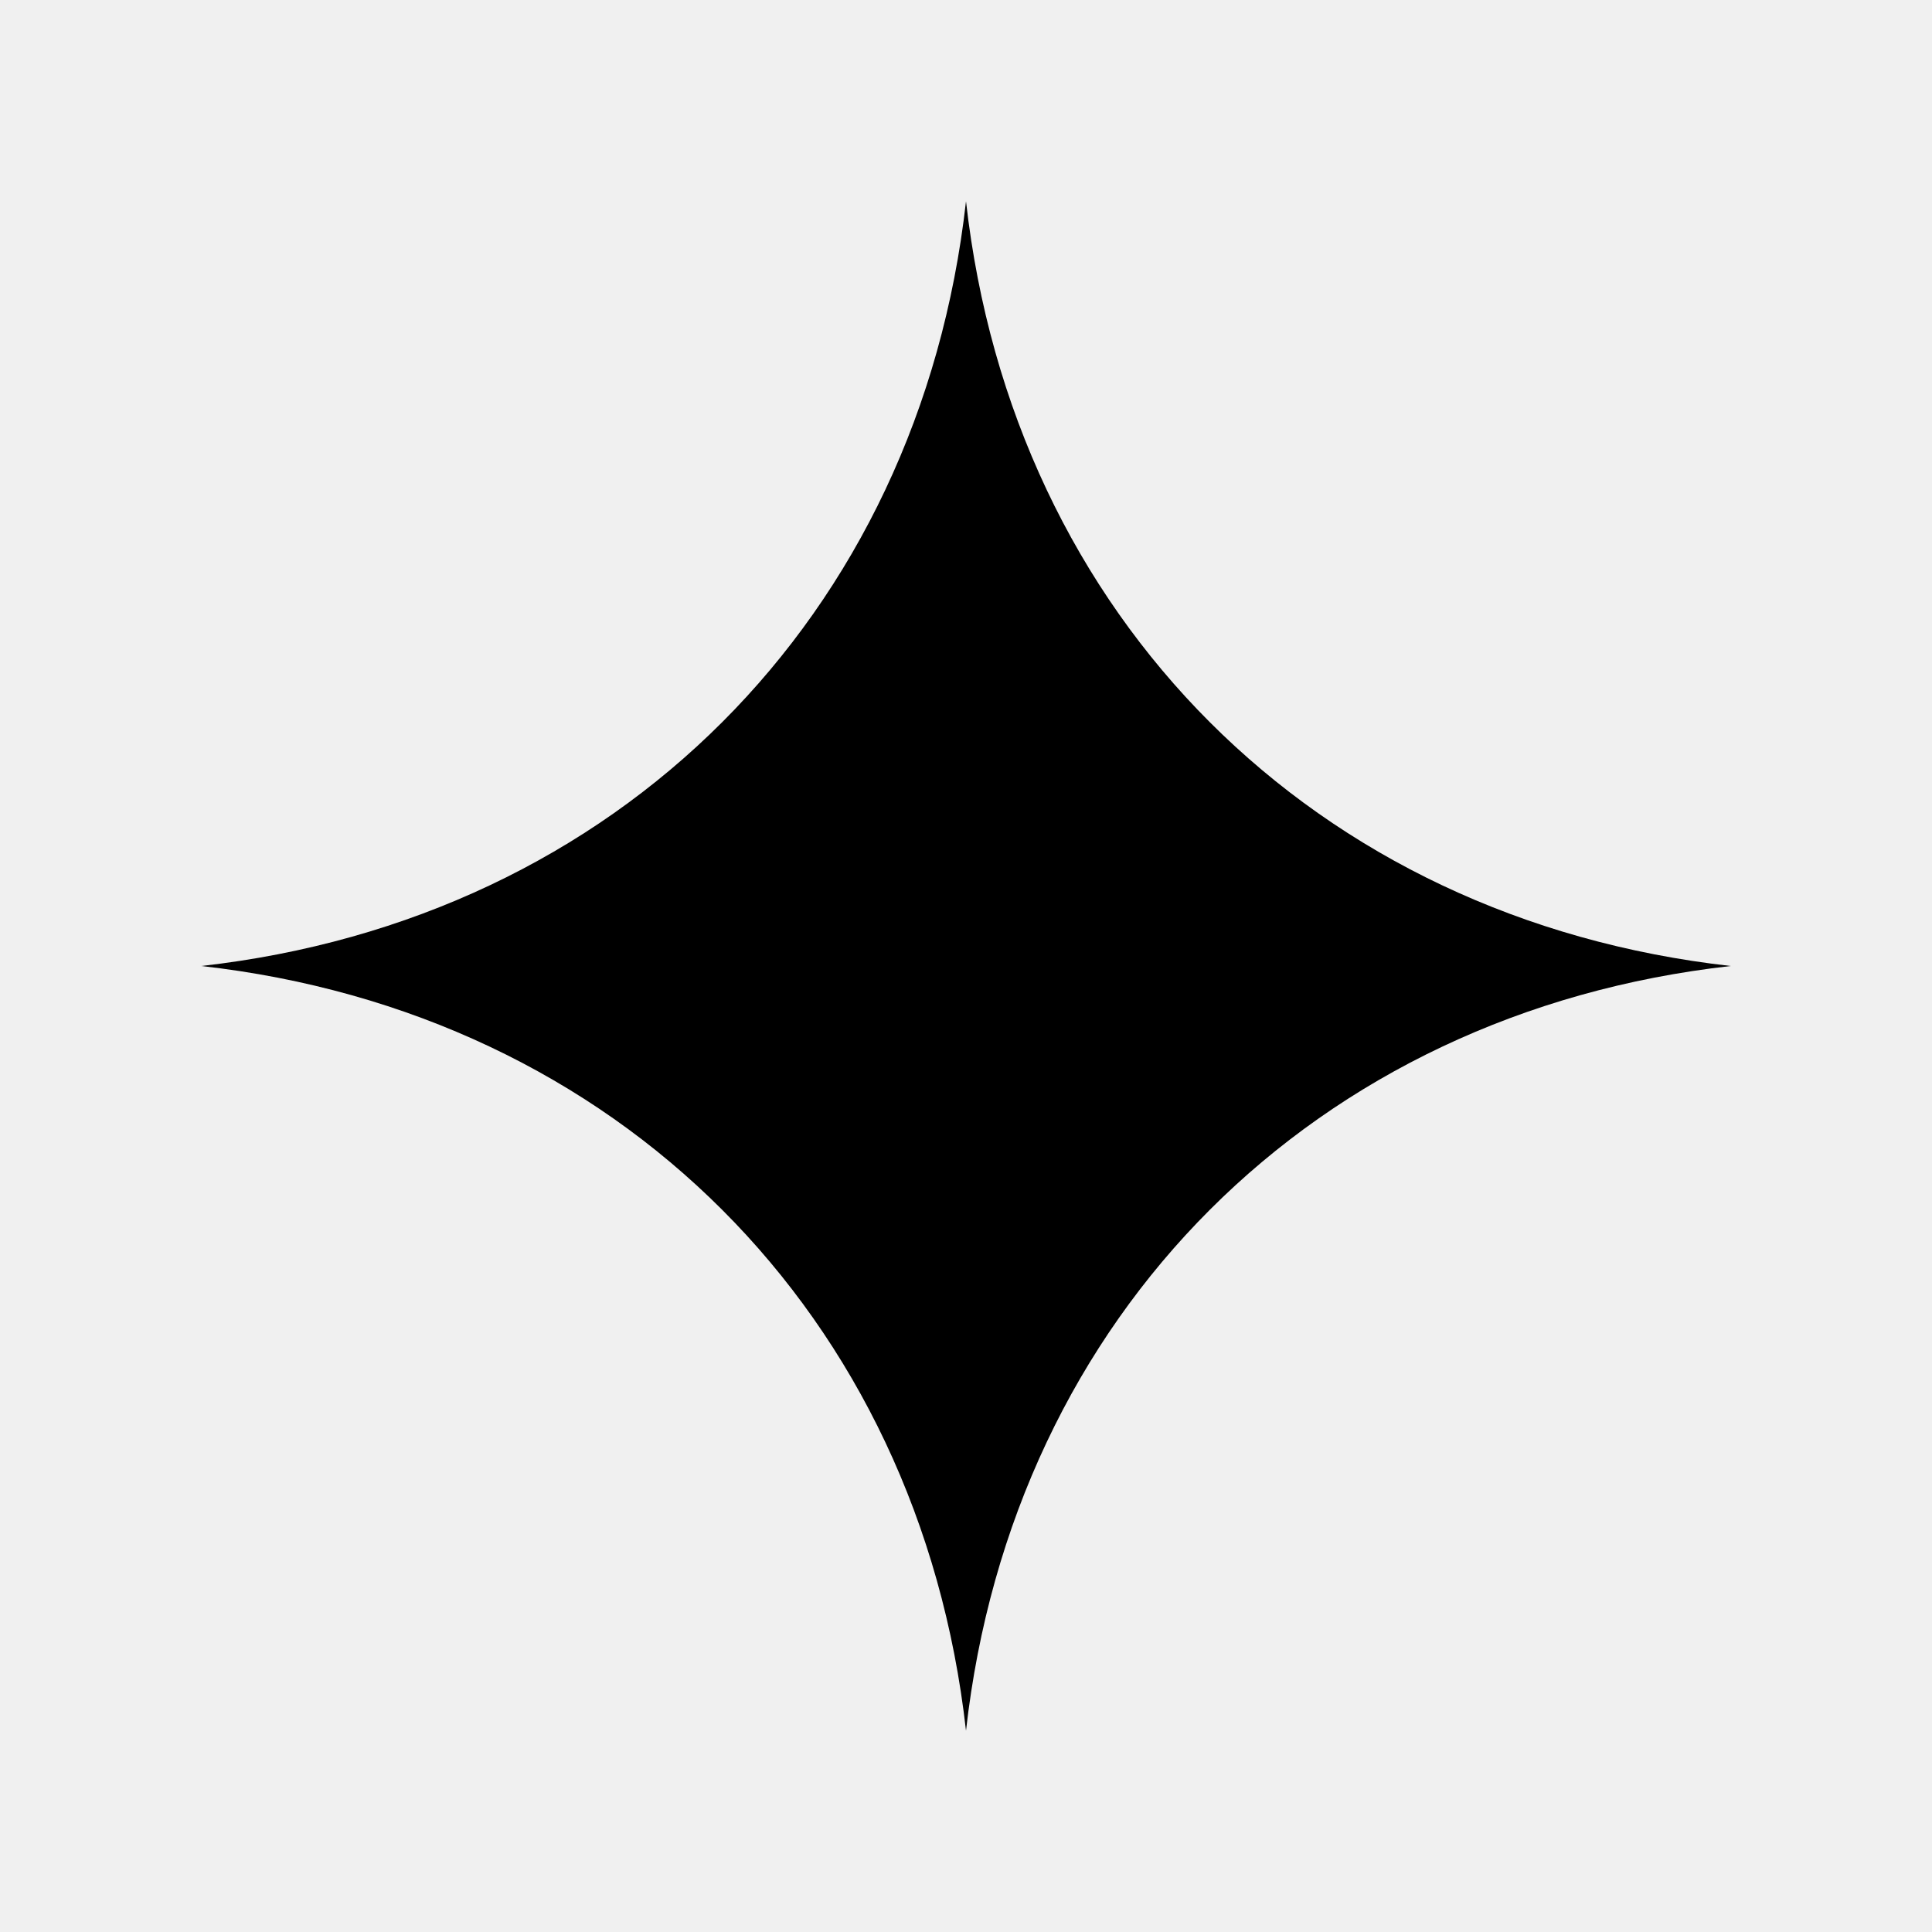
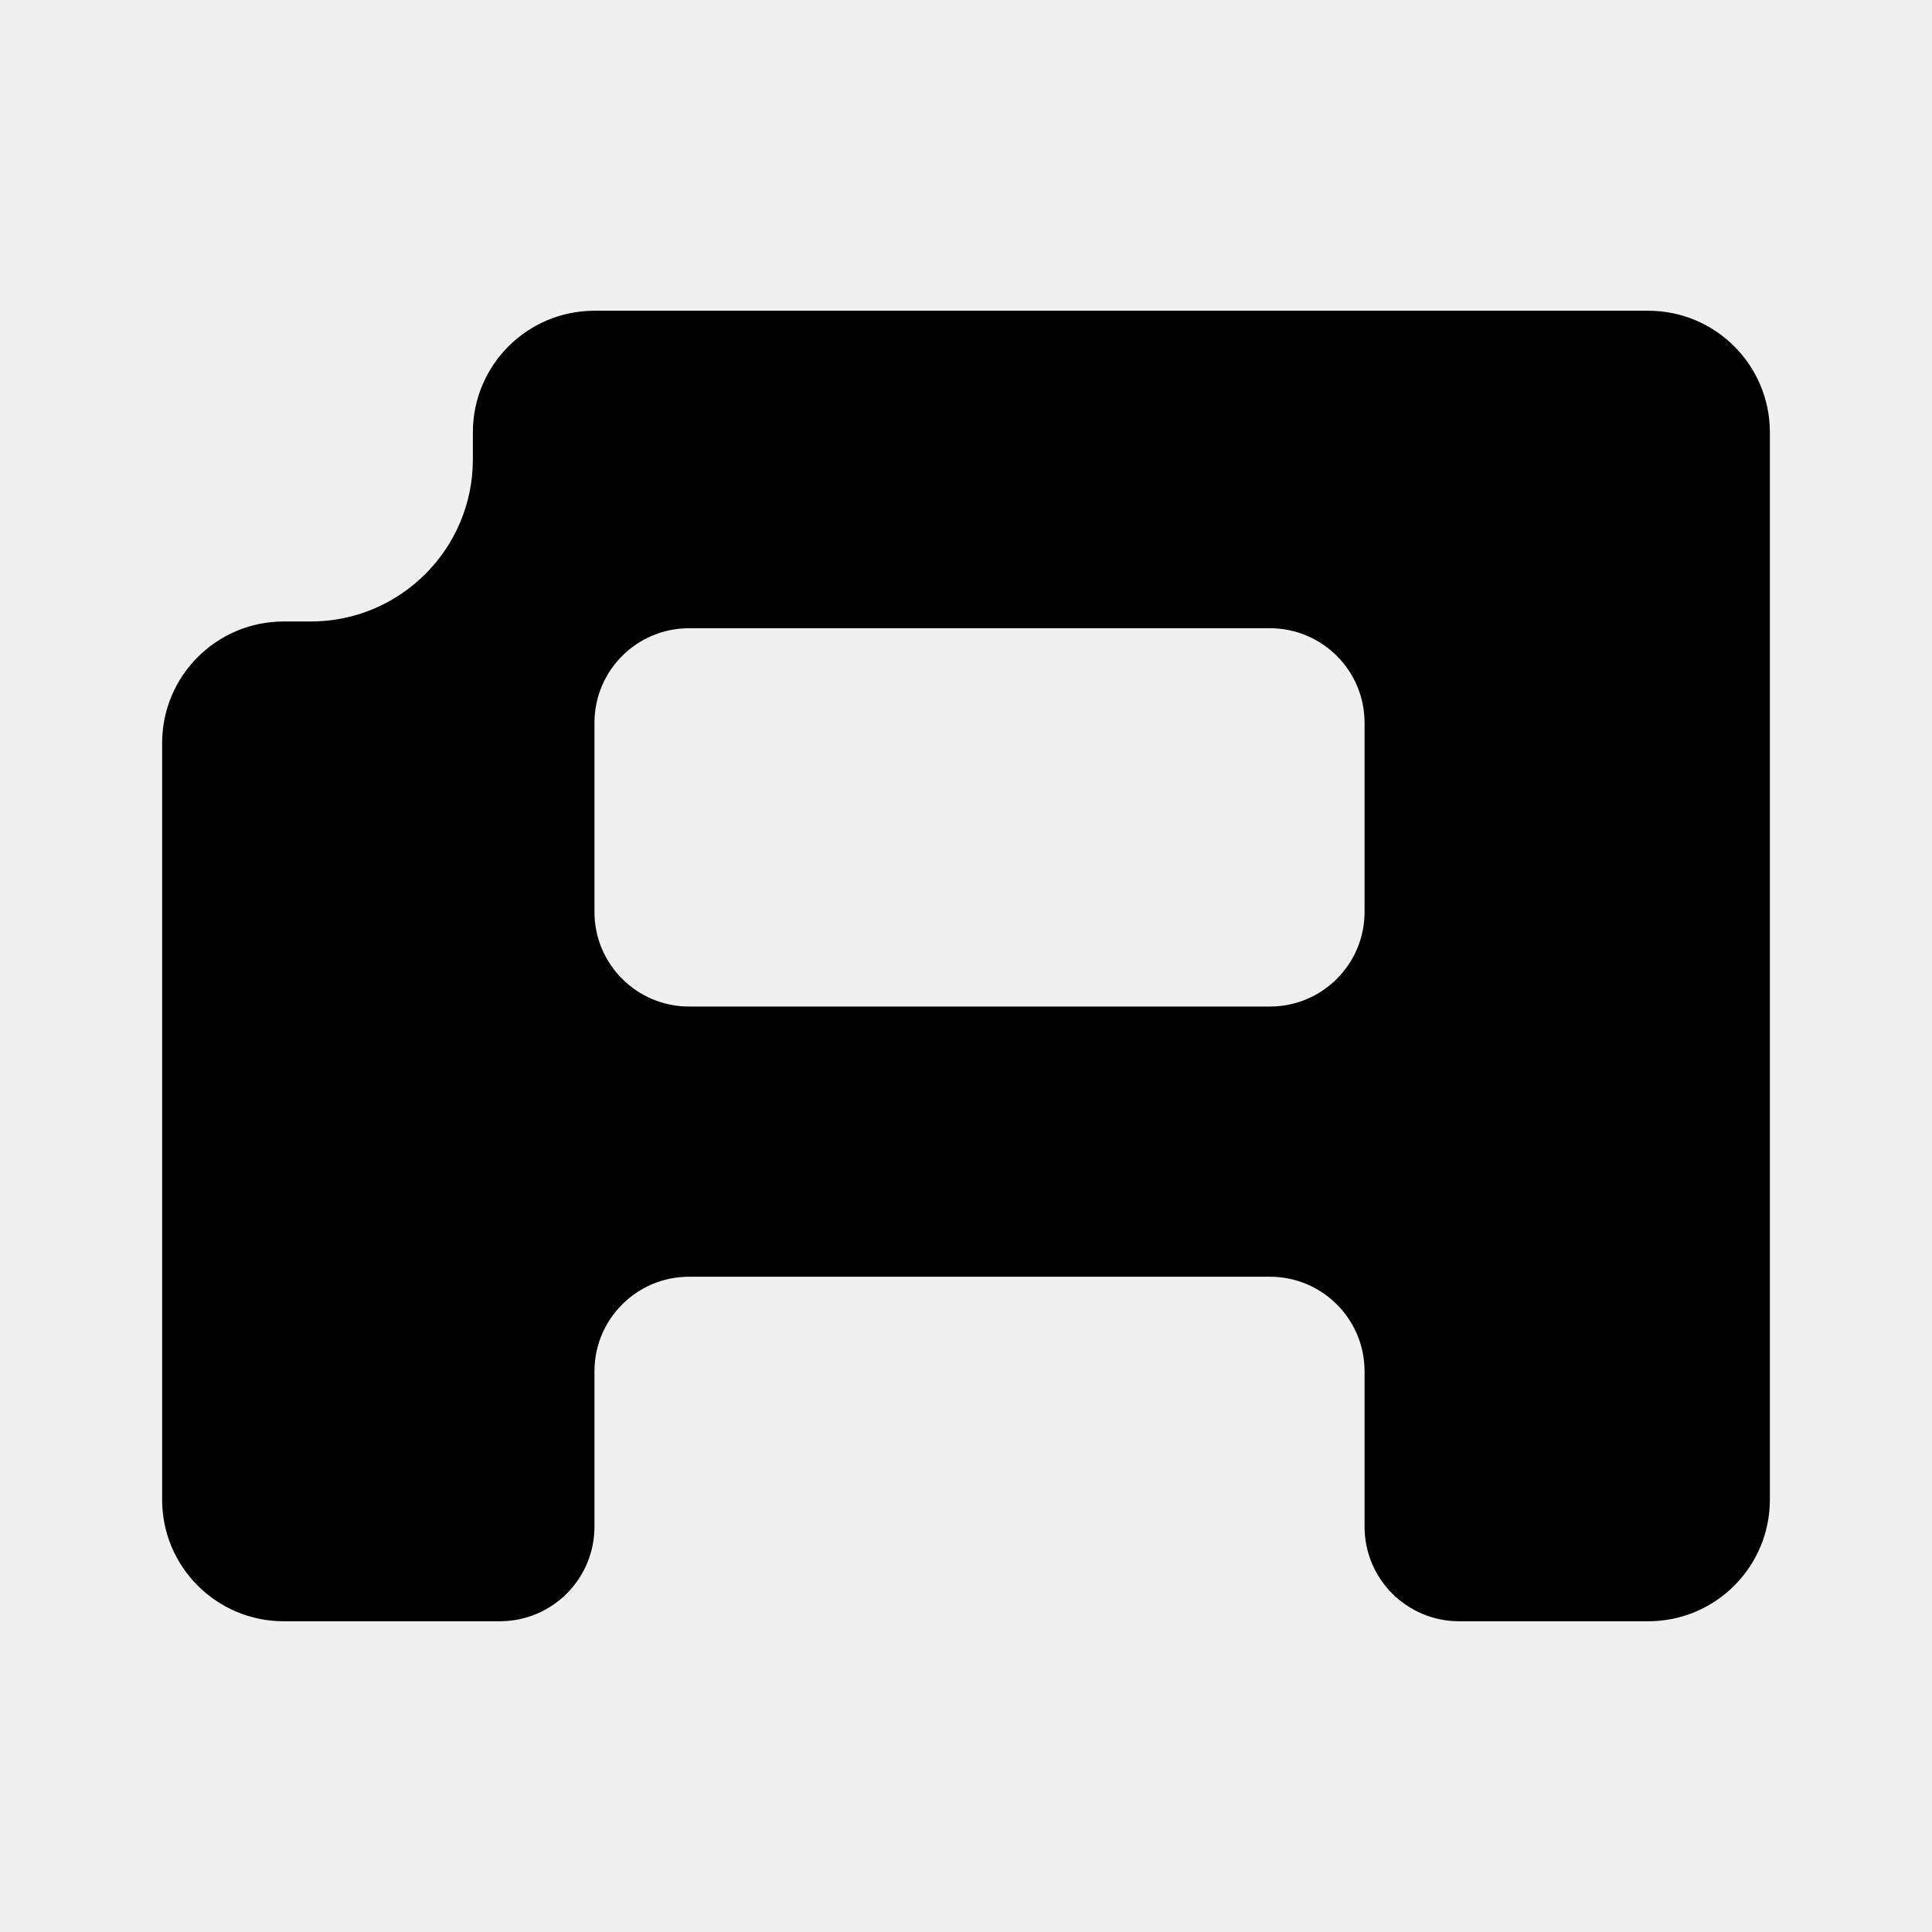
- <svg xmlns="http://www.w3.org/2000/svg" viewBox="0 0 24 24">
+ <svg xmlns="http://www.w3.org/2000/svg" viewBox="80 70 1430 1430">
  <style>
    path { fill: #000; }
    @media (prefers-color-scheme: dark) { path { fill: #fff; } }
  </style>
-   <path d="M12 2.5c.58 5.17 4.33 8.92 9.5 9.5-5.17.58-8.92 4.33-9.5 9.5-.58-5.17-4.33-8.92-9.5-9.5 5.17-.58 8.92-4.33 9.5-9.5Z" />
+   <path fill-rule="evenodd" d="M520 300H1300A90 90 0 0 1 1390 390V1180A90 90 0 0 1 1300 1270H1160A70 70 0 0 1 1090 1200V1085A70 70 0 0 0 1020 1015H590A70 70 0 0 0 520 1085V1200A70 70 0 0 1 450 1270H290A90 90 0 0 1 200 1180V620A90 90 0 0 1 290 530H310A120 120 0 0 0 430 410V390A90 90 0 0 1 520 300ZM590 535H1020A70 70 0 0 1 1090 605V745A70 70 0 0 1 1020 815H590A70 70 0 0 1 520 745V605A70 70 0 0 1 590 535Z" />
</svg>
